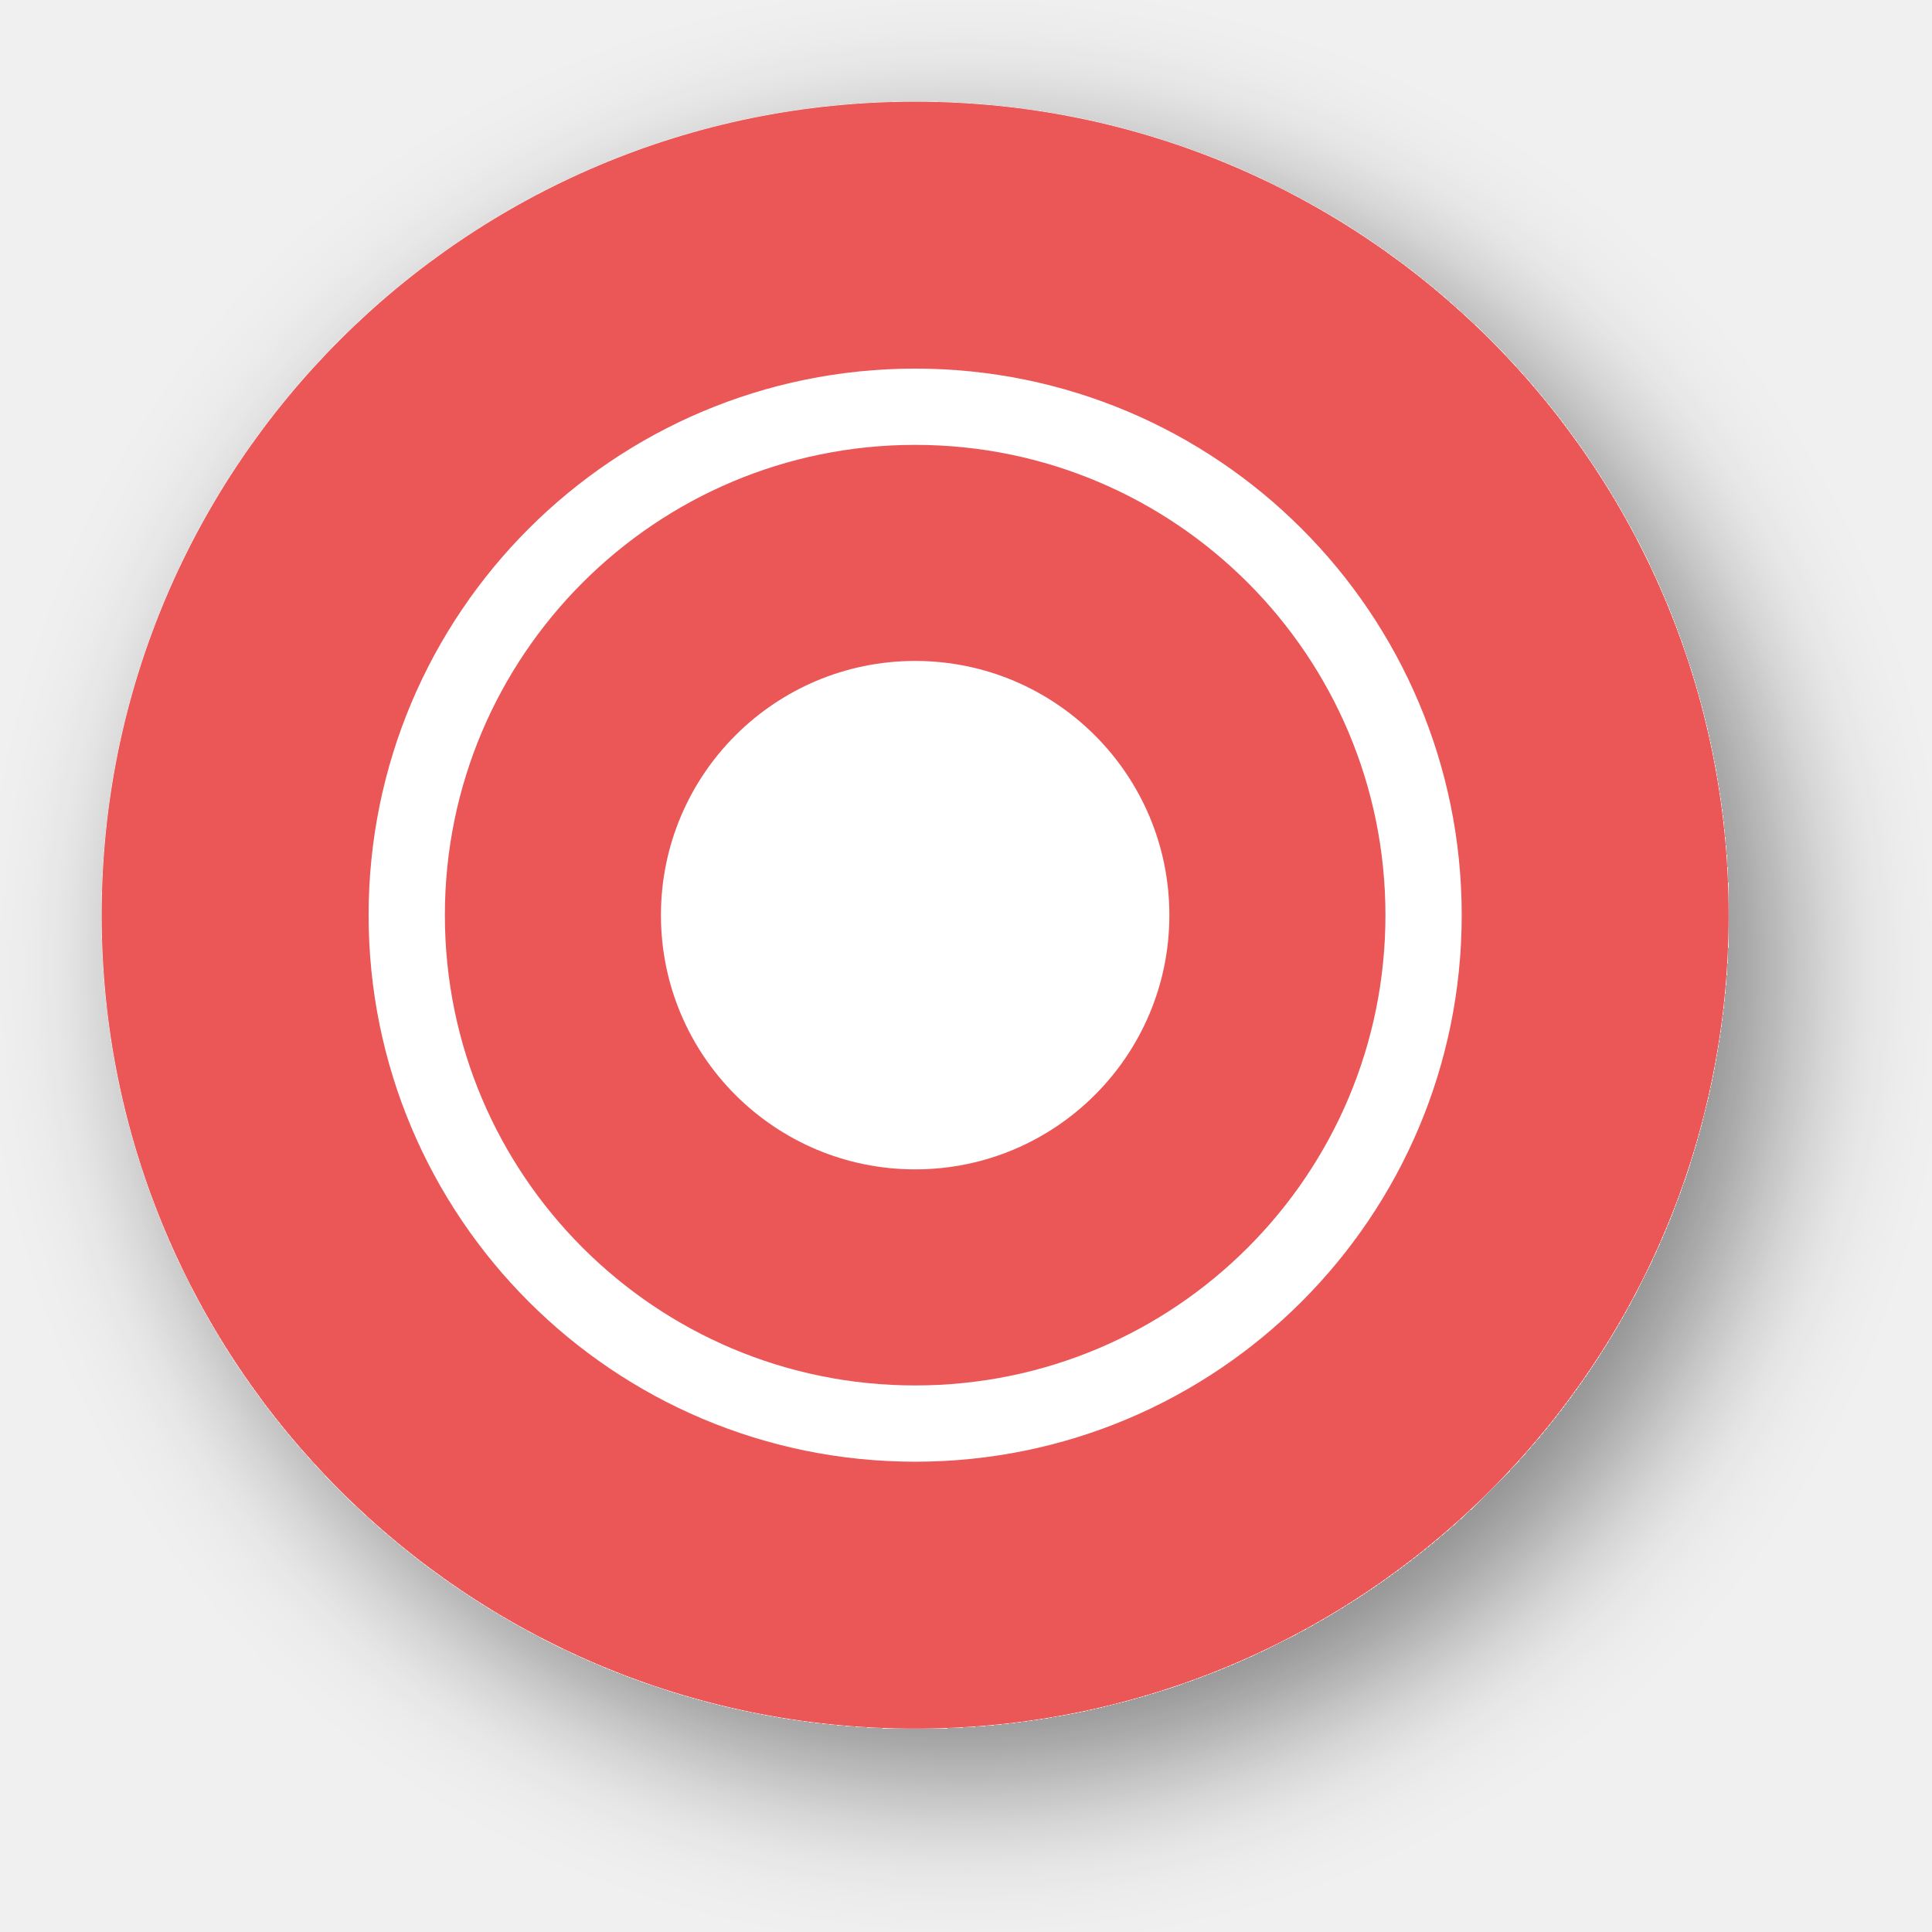
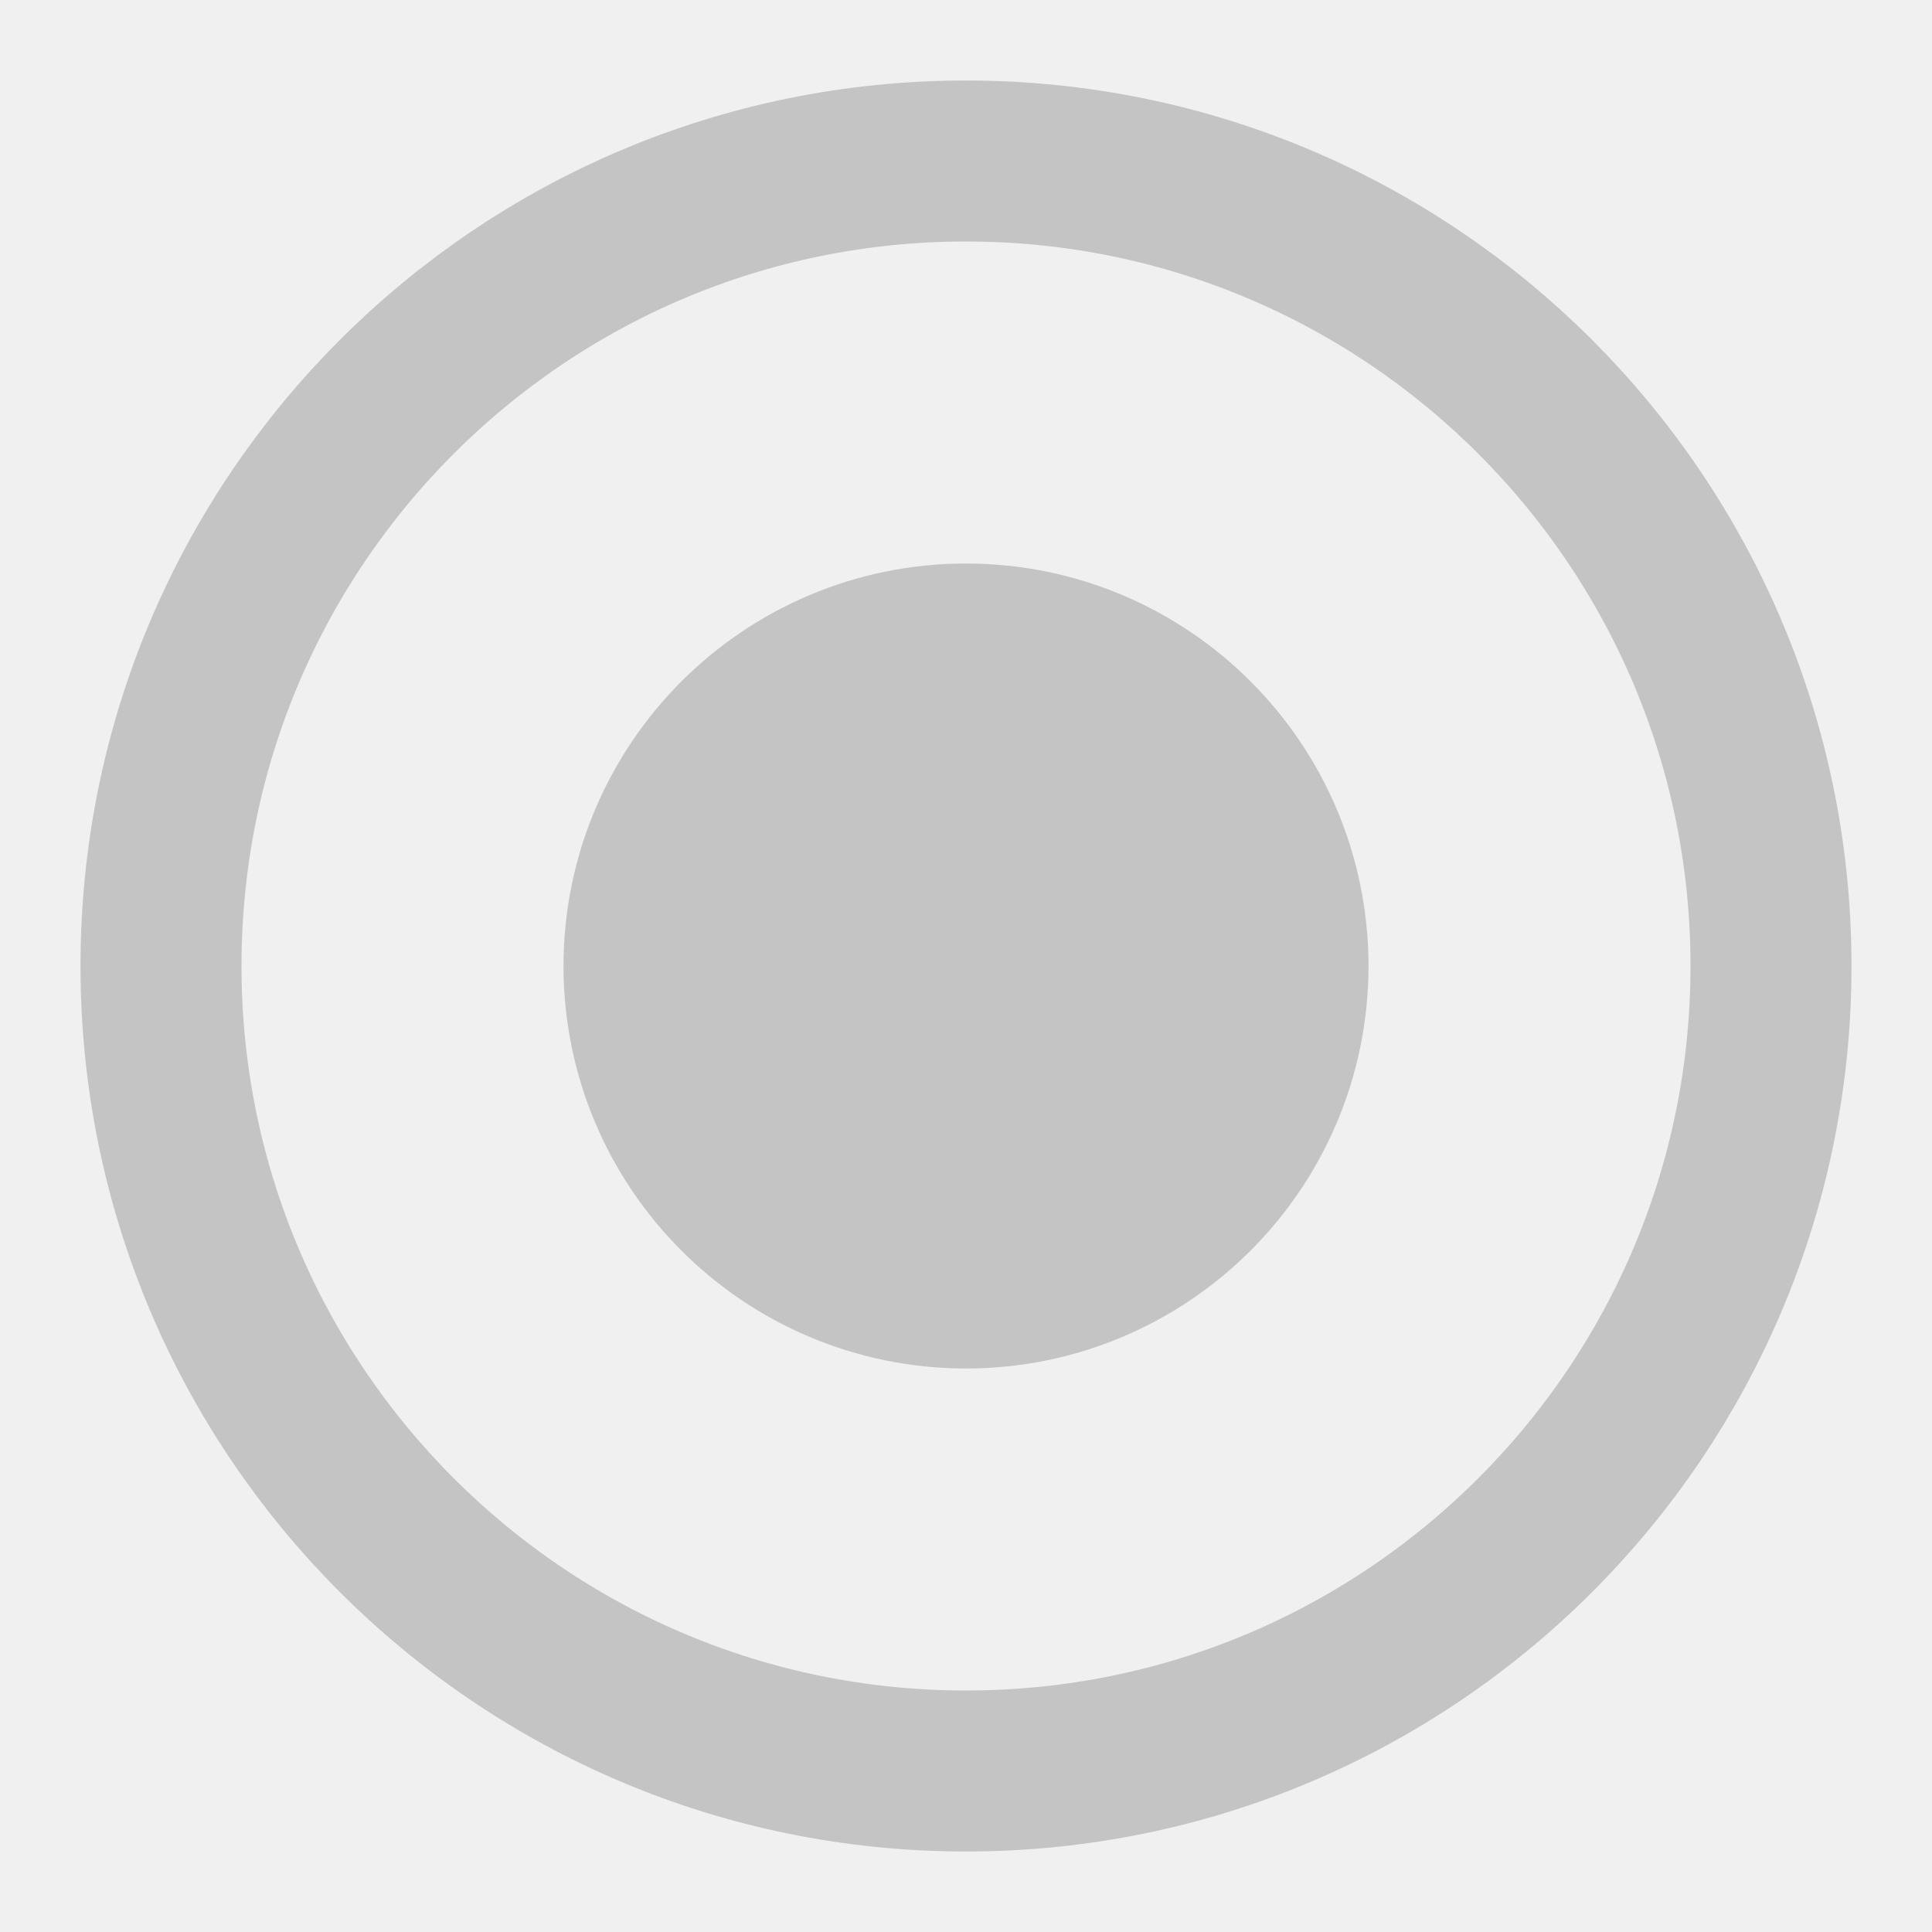
- <svg xmlns="http://www.w3.org/2000/svg" width="38" height="38" viewBox="0 0 38 38" fill="none">
-   <g filter="url(#filter0_d_14381_164906)">
-     <circle cx="18" cy="18" r="16" fill="#EB5757" />
-   </g>
-   <path d="M18 28C23.523 28 28 23.523 28 18C28 12.477 23.523 8 18 8C12.477 8 8 12.477 8 18C8 23.523 12.477 28 18 28Z" stroke="white" stroke-width="1.5" stroke-linecap="round" stroke-linejoin="round" />
-   <circle cx="18" cy="18" r="5" fill="white" />
-   <defs>
-     <filter id="filter0_d_14381_164906" x="0" y="0" width="38" height="38" filterUnits="userSpaceOnUse" color-interpolation-filters="sRGB">
-       <feFlood flood-opacity="0" result="BackgroundImageFix" />
-       <feColorMatrix in="SourceAlpha" type="matrix" values="0 0 0 0 0 0 0 0 0 0 0 0 0 0 0 0 0 0 127 0" result="hardAlpha" />
-       <feOffset dx="1" dy="1" />
-       <feGaussianBlur stdDeviation="1.5" />
-       <feComposite in2="hardAlpha" operator="out" />
-       <feColorMatrix type="matrix" values="0 0 0 0 0 0 0 0 0 0 0 0 0 0 0 0 0 0 0.45 0" />
-       <feBlend mode="normal" in2="BackgroundImageFix" result="effect1_dropShadow_14381_164906" />
-       <feBlend mode="normal" in="SourceGraphic" in2="effect1_dropShadow_14381_164906" result="shape" />
-     </filter>
-   </defs>
+ <svg xmlns="http://www.w3.org/2000/svg" width="12" height="12" viewBox="0 0 12 12" fill="none">
+   <path d="M6 11C8.761 11 11 8.761 11 6C11 3.239 8.761 1 6 1C3.239 1 1 3.239 1 6C1 8.761 3.239 11 6 11Z" stroke="#C4C4C4" stroke-linecap="round" stroke-linejoin="round" />
+   <path d="M6 7.5C6.828 7.5 7.5 6.828 7.5 6C7.5 5.172 6.828 4.5 6 4.5C5.172 4.5 4.5 5.172 4.5 6C4.5 6.828 5.172 7.5 6 7.5Z" fill="#C4C4C4" stroke="#C4C4C4" stroke-width="2" stroke-linecap="round" stroke-linejoin="round" />
</svg>
